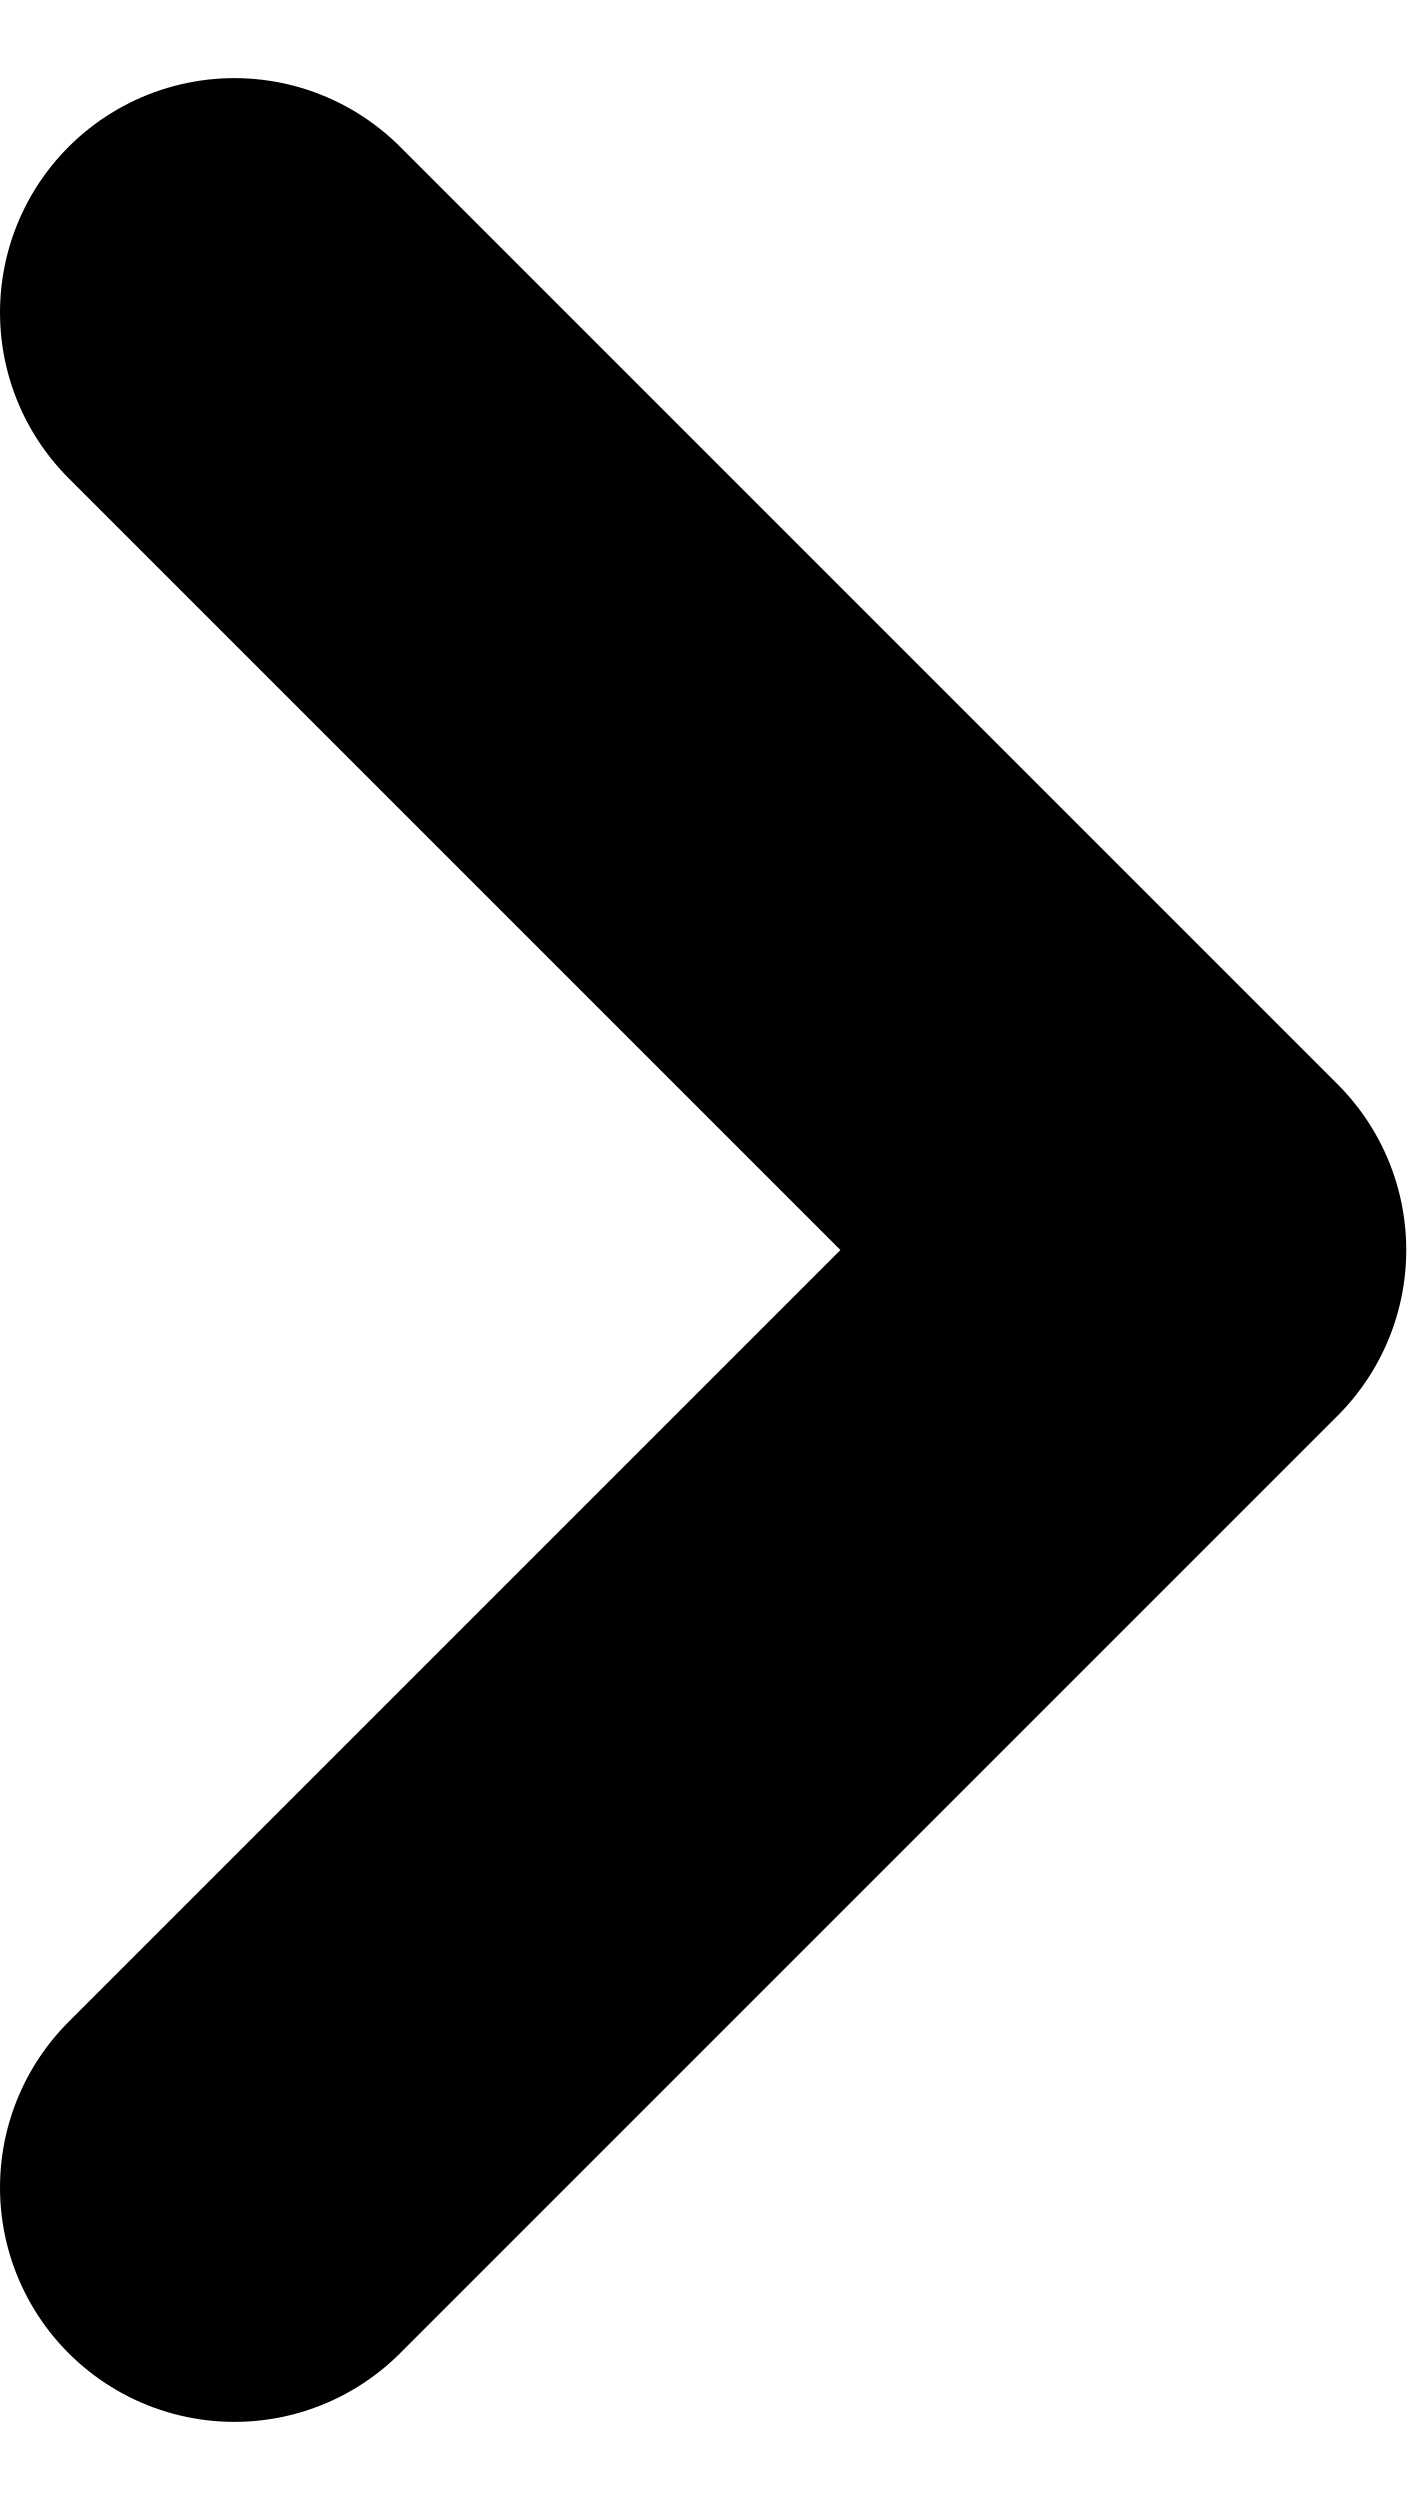
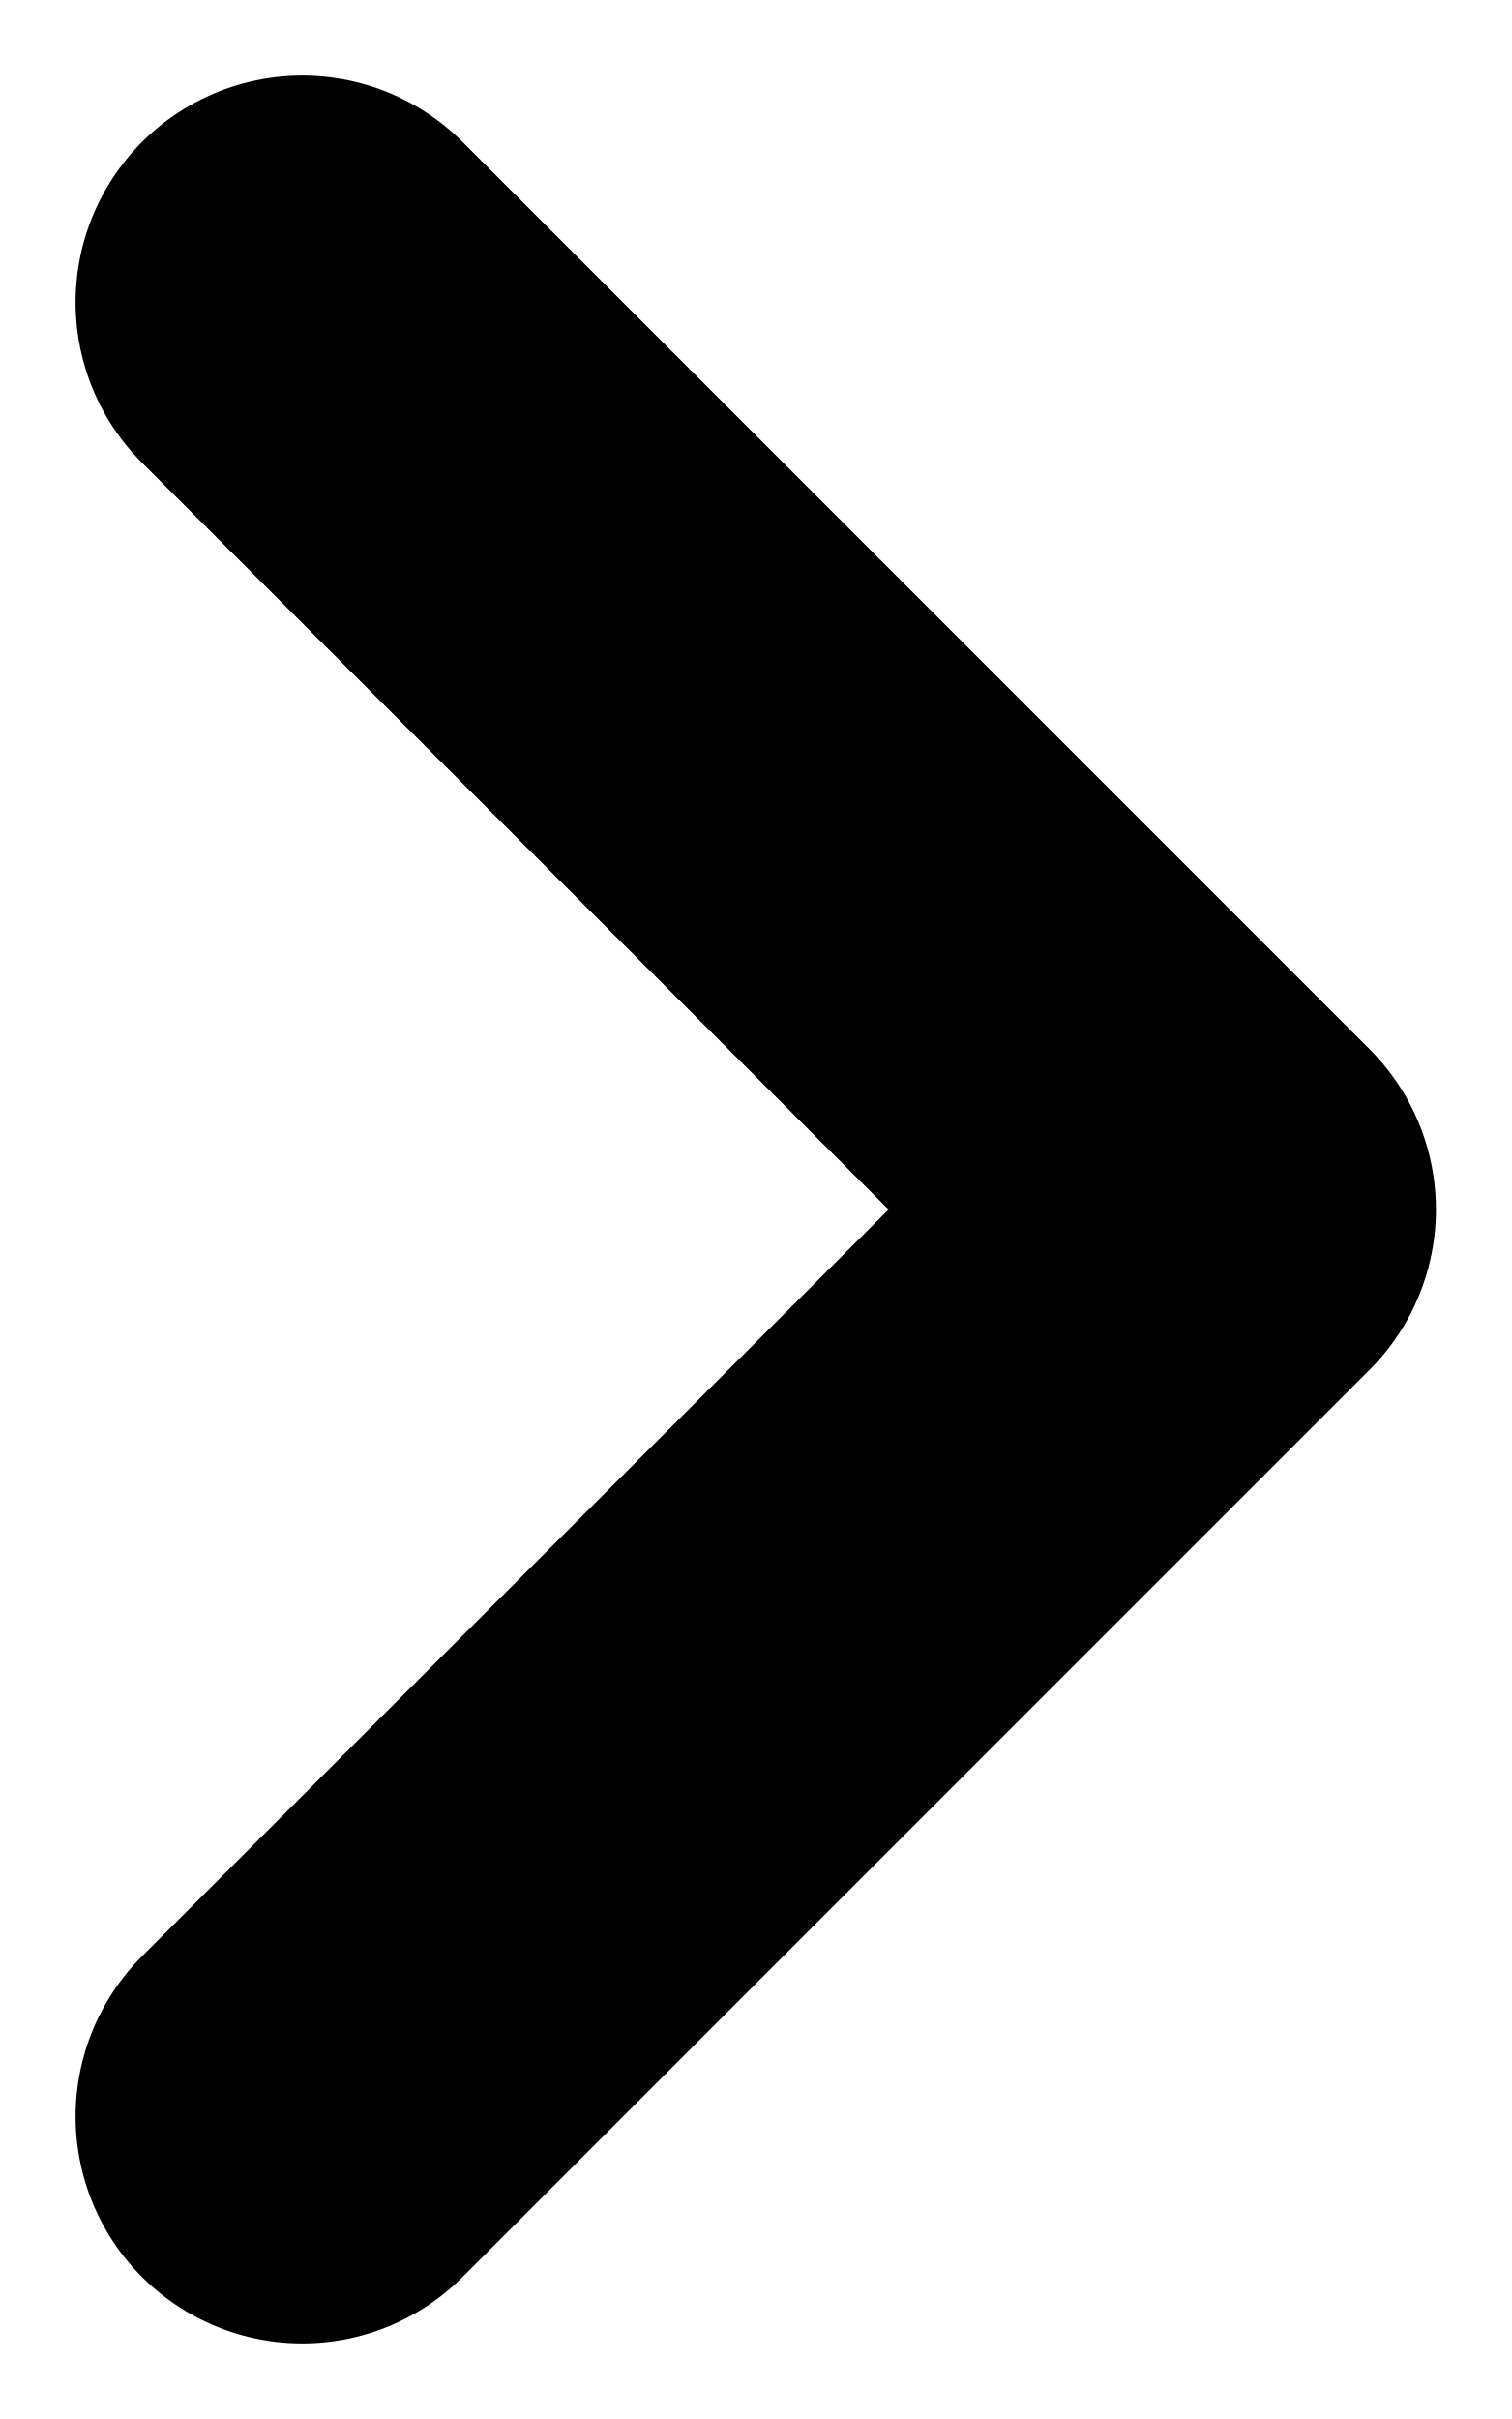
- <svg xmlns="http://www.w3.org/2000/svg" width="9" height="16" viewBox="0 0 9 16" fill="none">
-   <path d="M1.5 2L7.5 8L1.5 14" stroke="black" stroke-width="3" stroke-linecap="round" stroke-linejoin="round" />
+ <svg xmlns="http://www.w3.org/2000/svg" width="10" height="16" viewBox="0 0 10 16" fill="none">
+   <path d="M2 2L8 8L2 14" stroke="black" stroke-width="3" stroke-linecap="round" stroke-linejoin="round" />
</svg>
